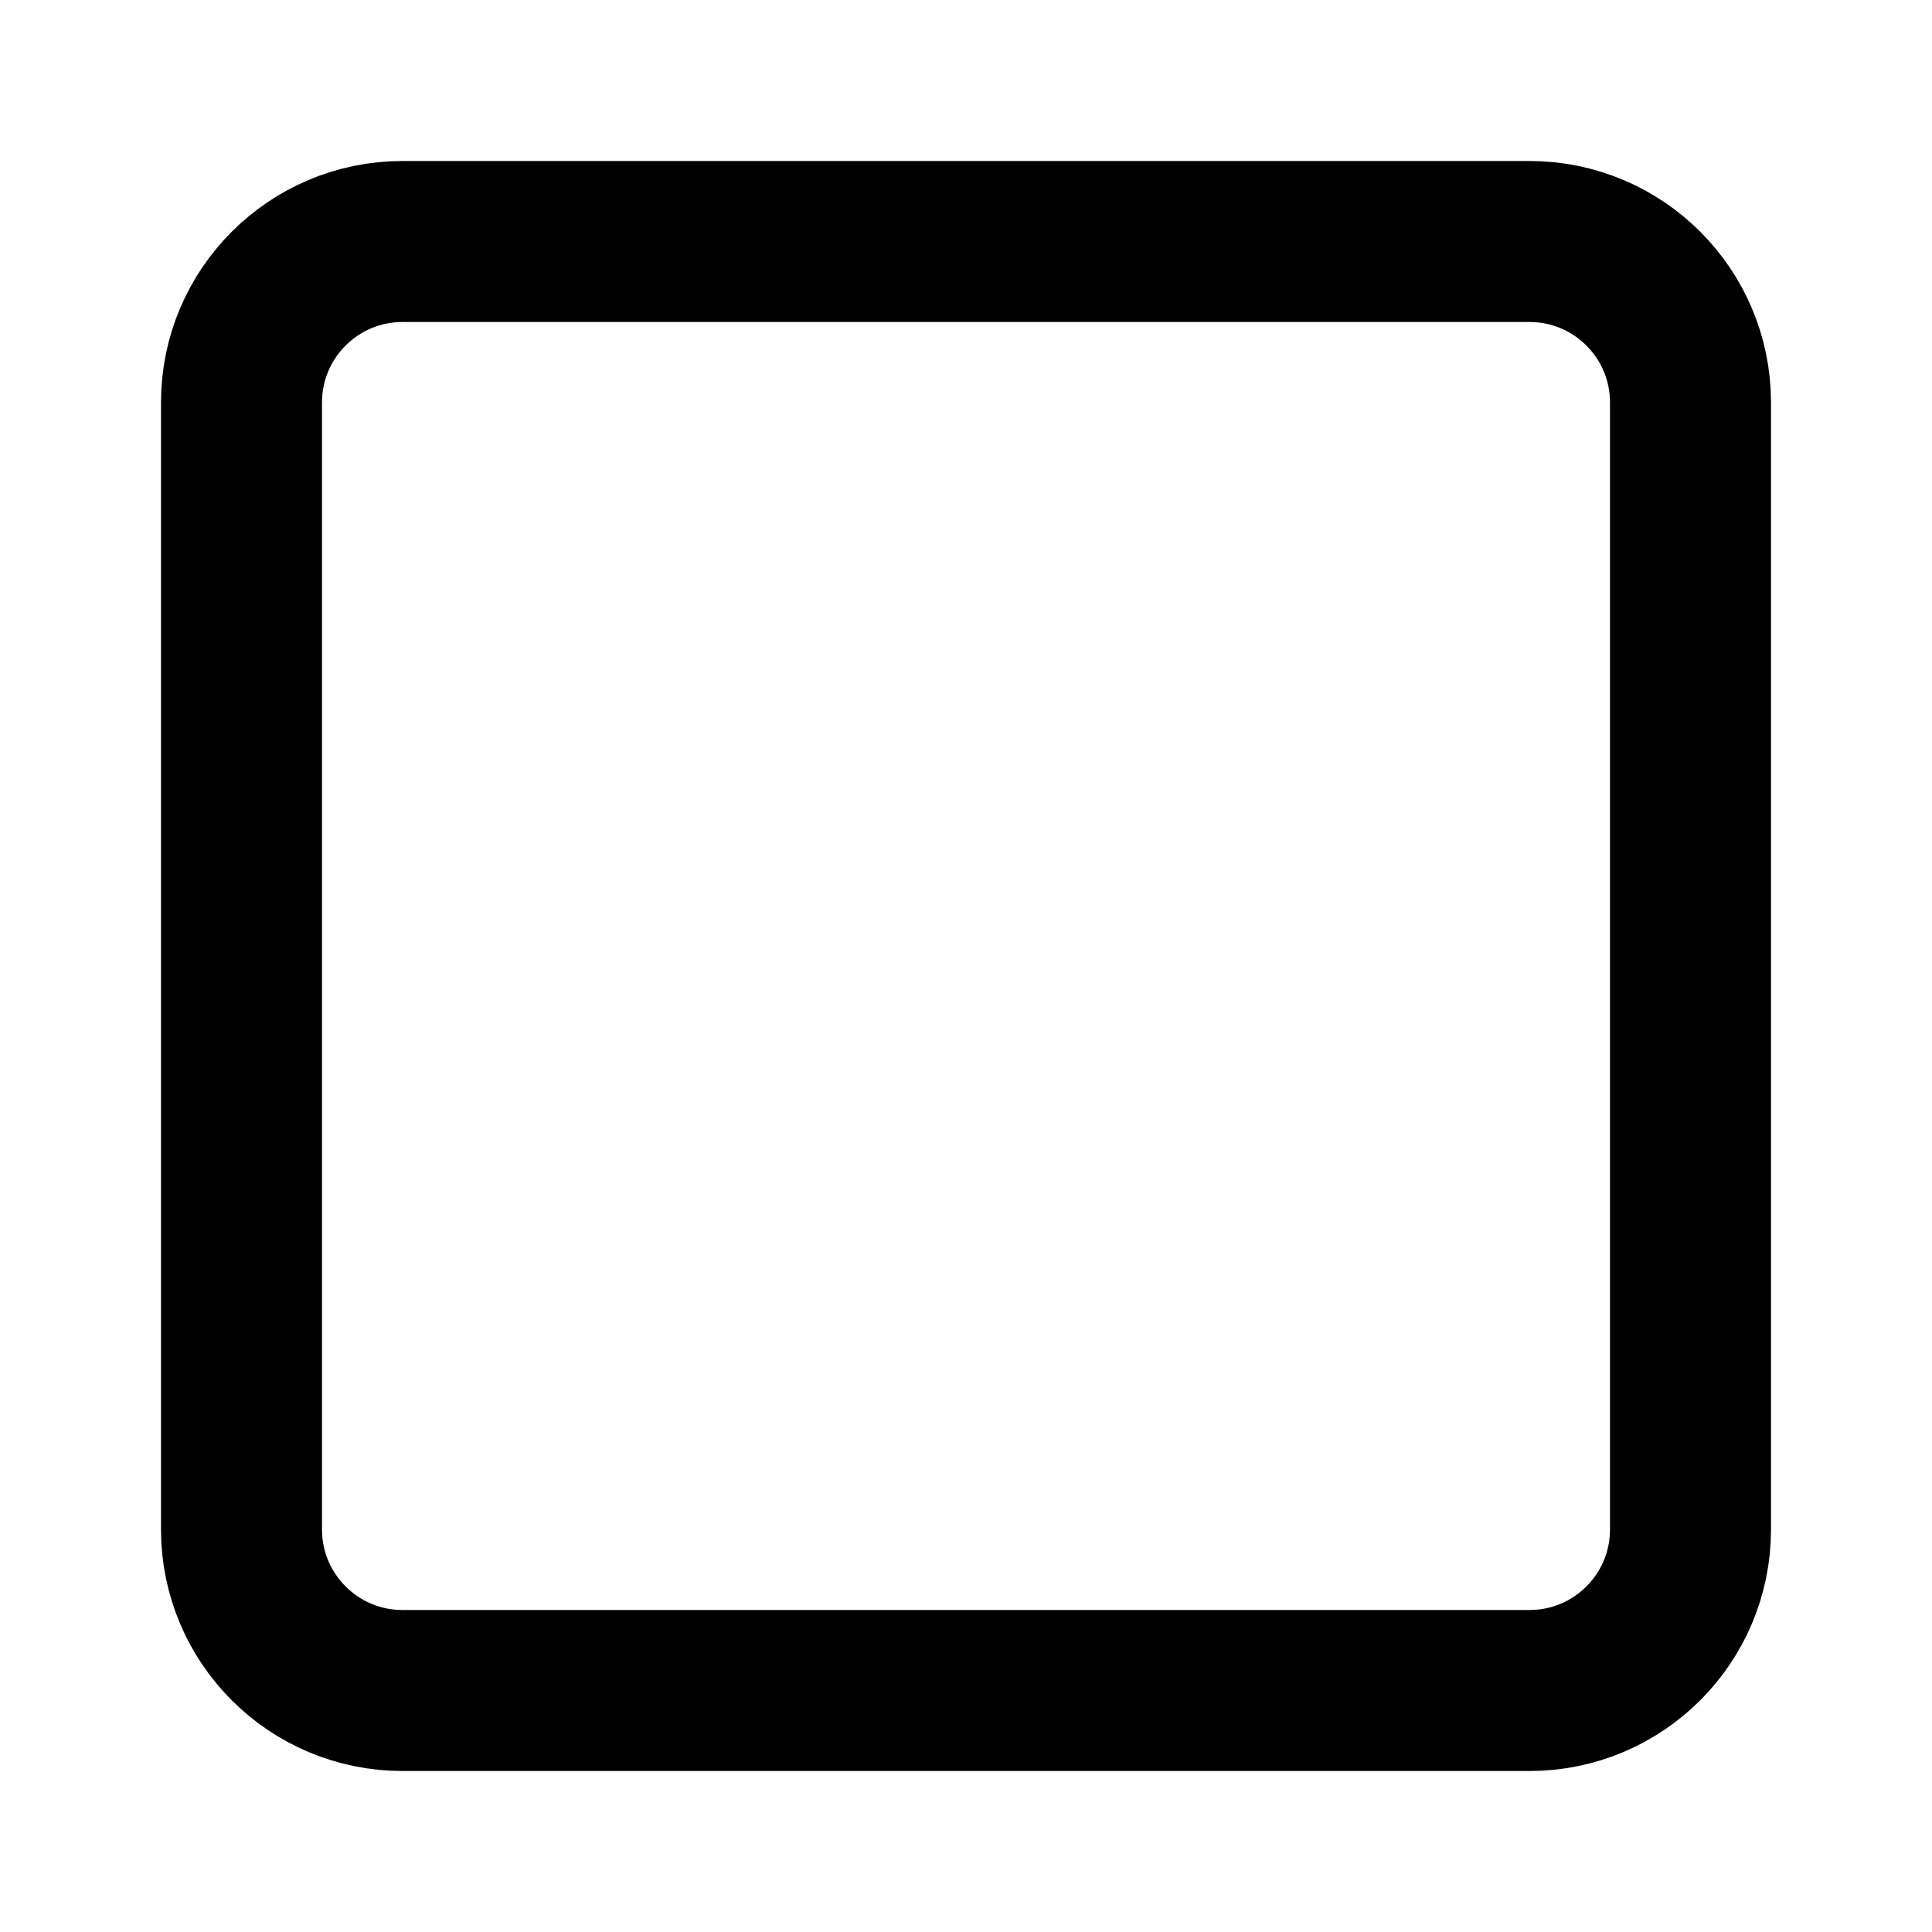
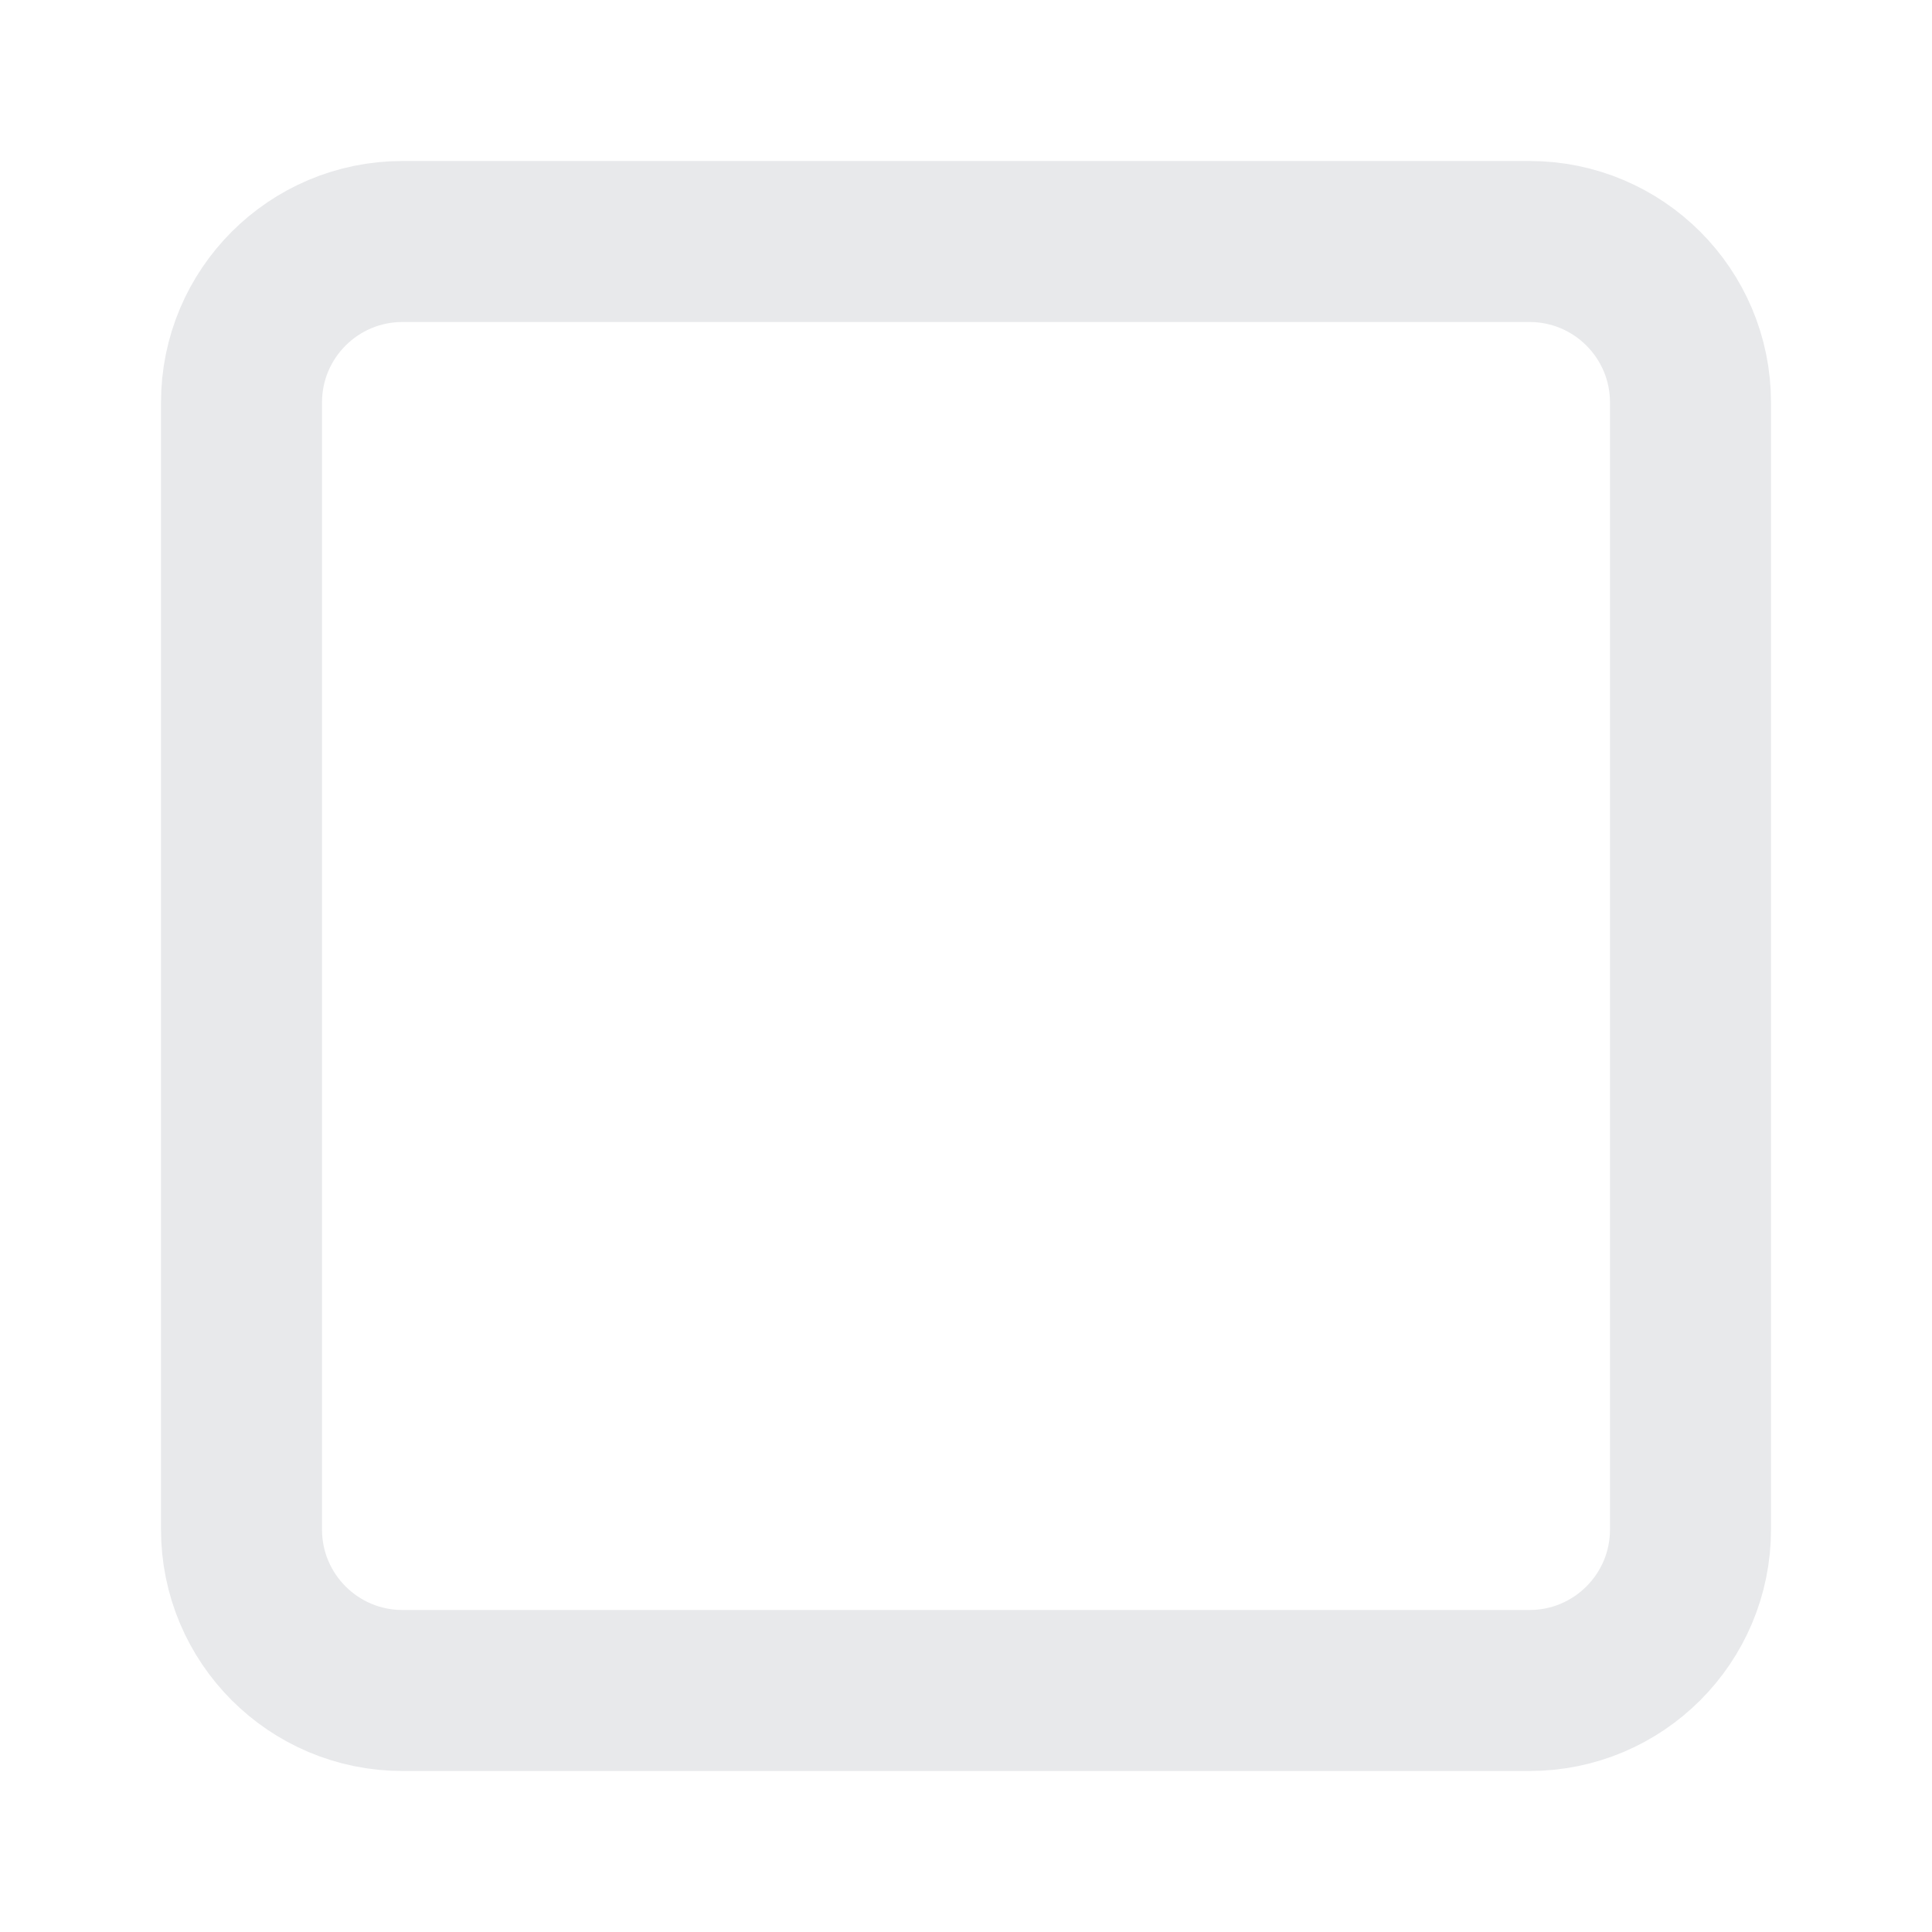
- <svg xmlns="http://www.w3.org/2000/svg" width="24" height="24" viewBox="0 0 24 24" fill="none" stroke="currentColor" stroke-width="2" stroke-linecap="round" stroke-linejoin="round" class="feather feather-square">
+ <svg xmlns="http://www.w3.org/2000/svg" width="24" height="24" viewBox="0 0 24 24" fill="none" stroke="#E8E9EB" stroke-width="2" stroke-linecap="round" stroke-linejoin="round" class="feather feather-square">
  <rect x="3" y="3" width="18" height="18" rx="2" ry="2" />
</svg>
